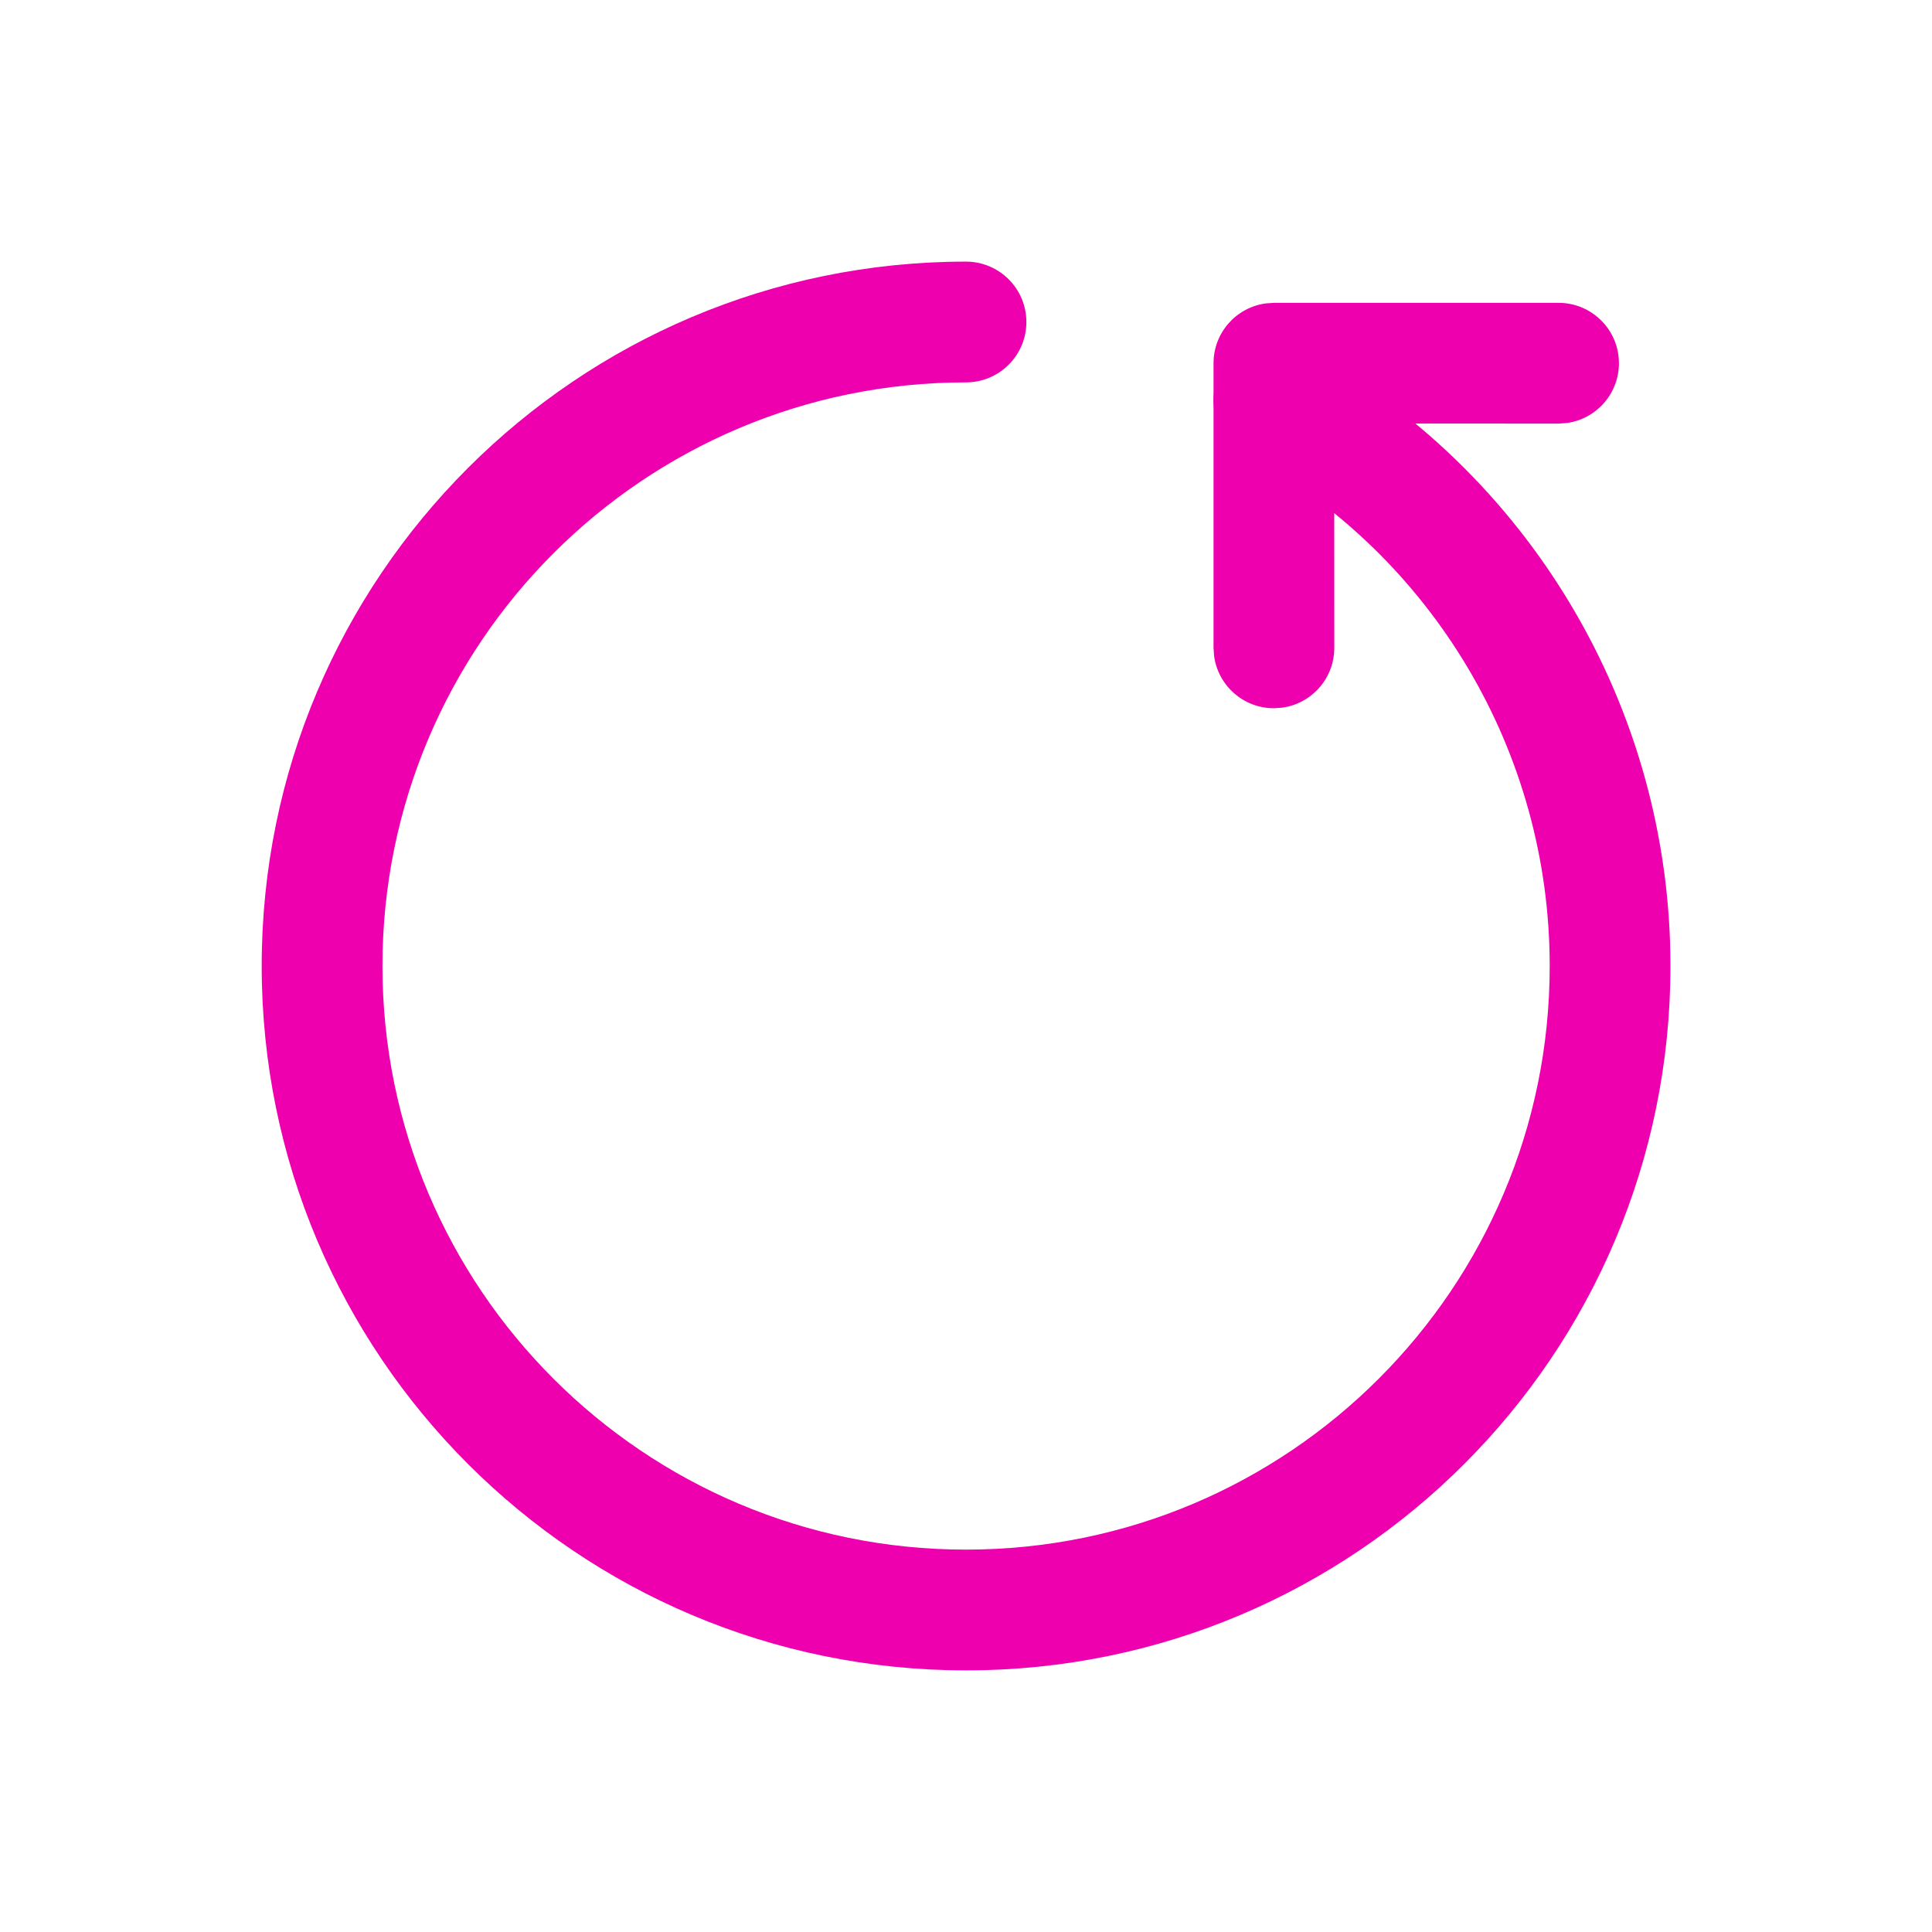
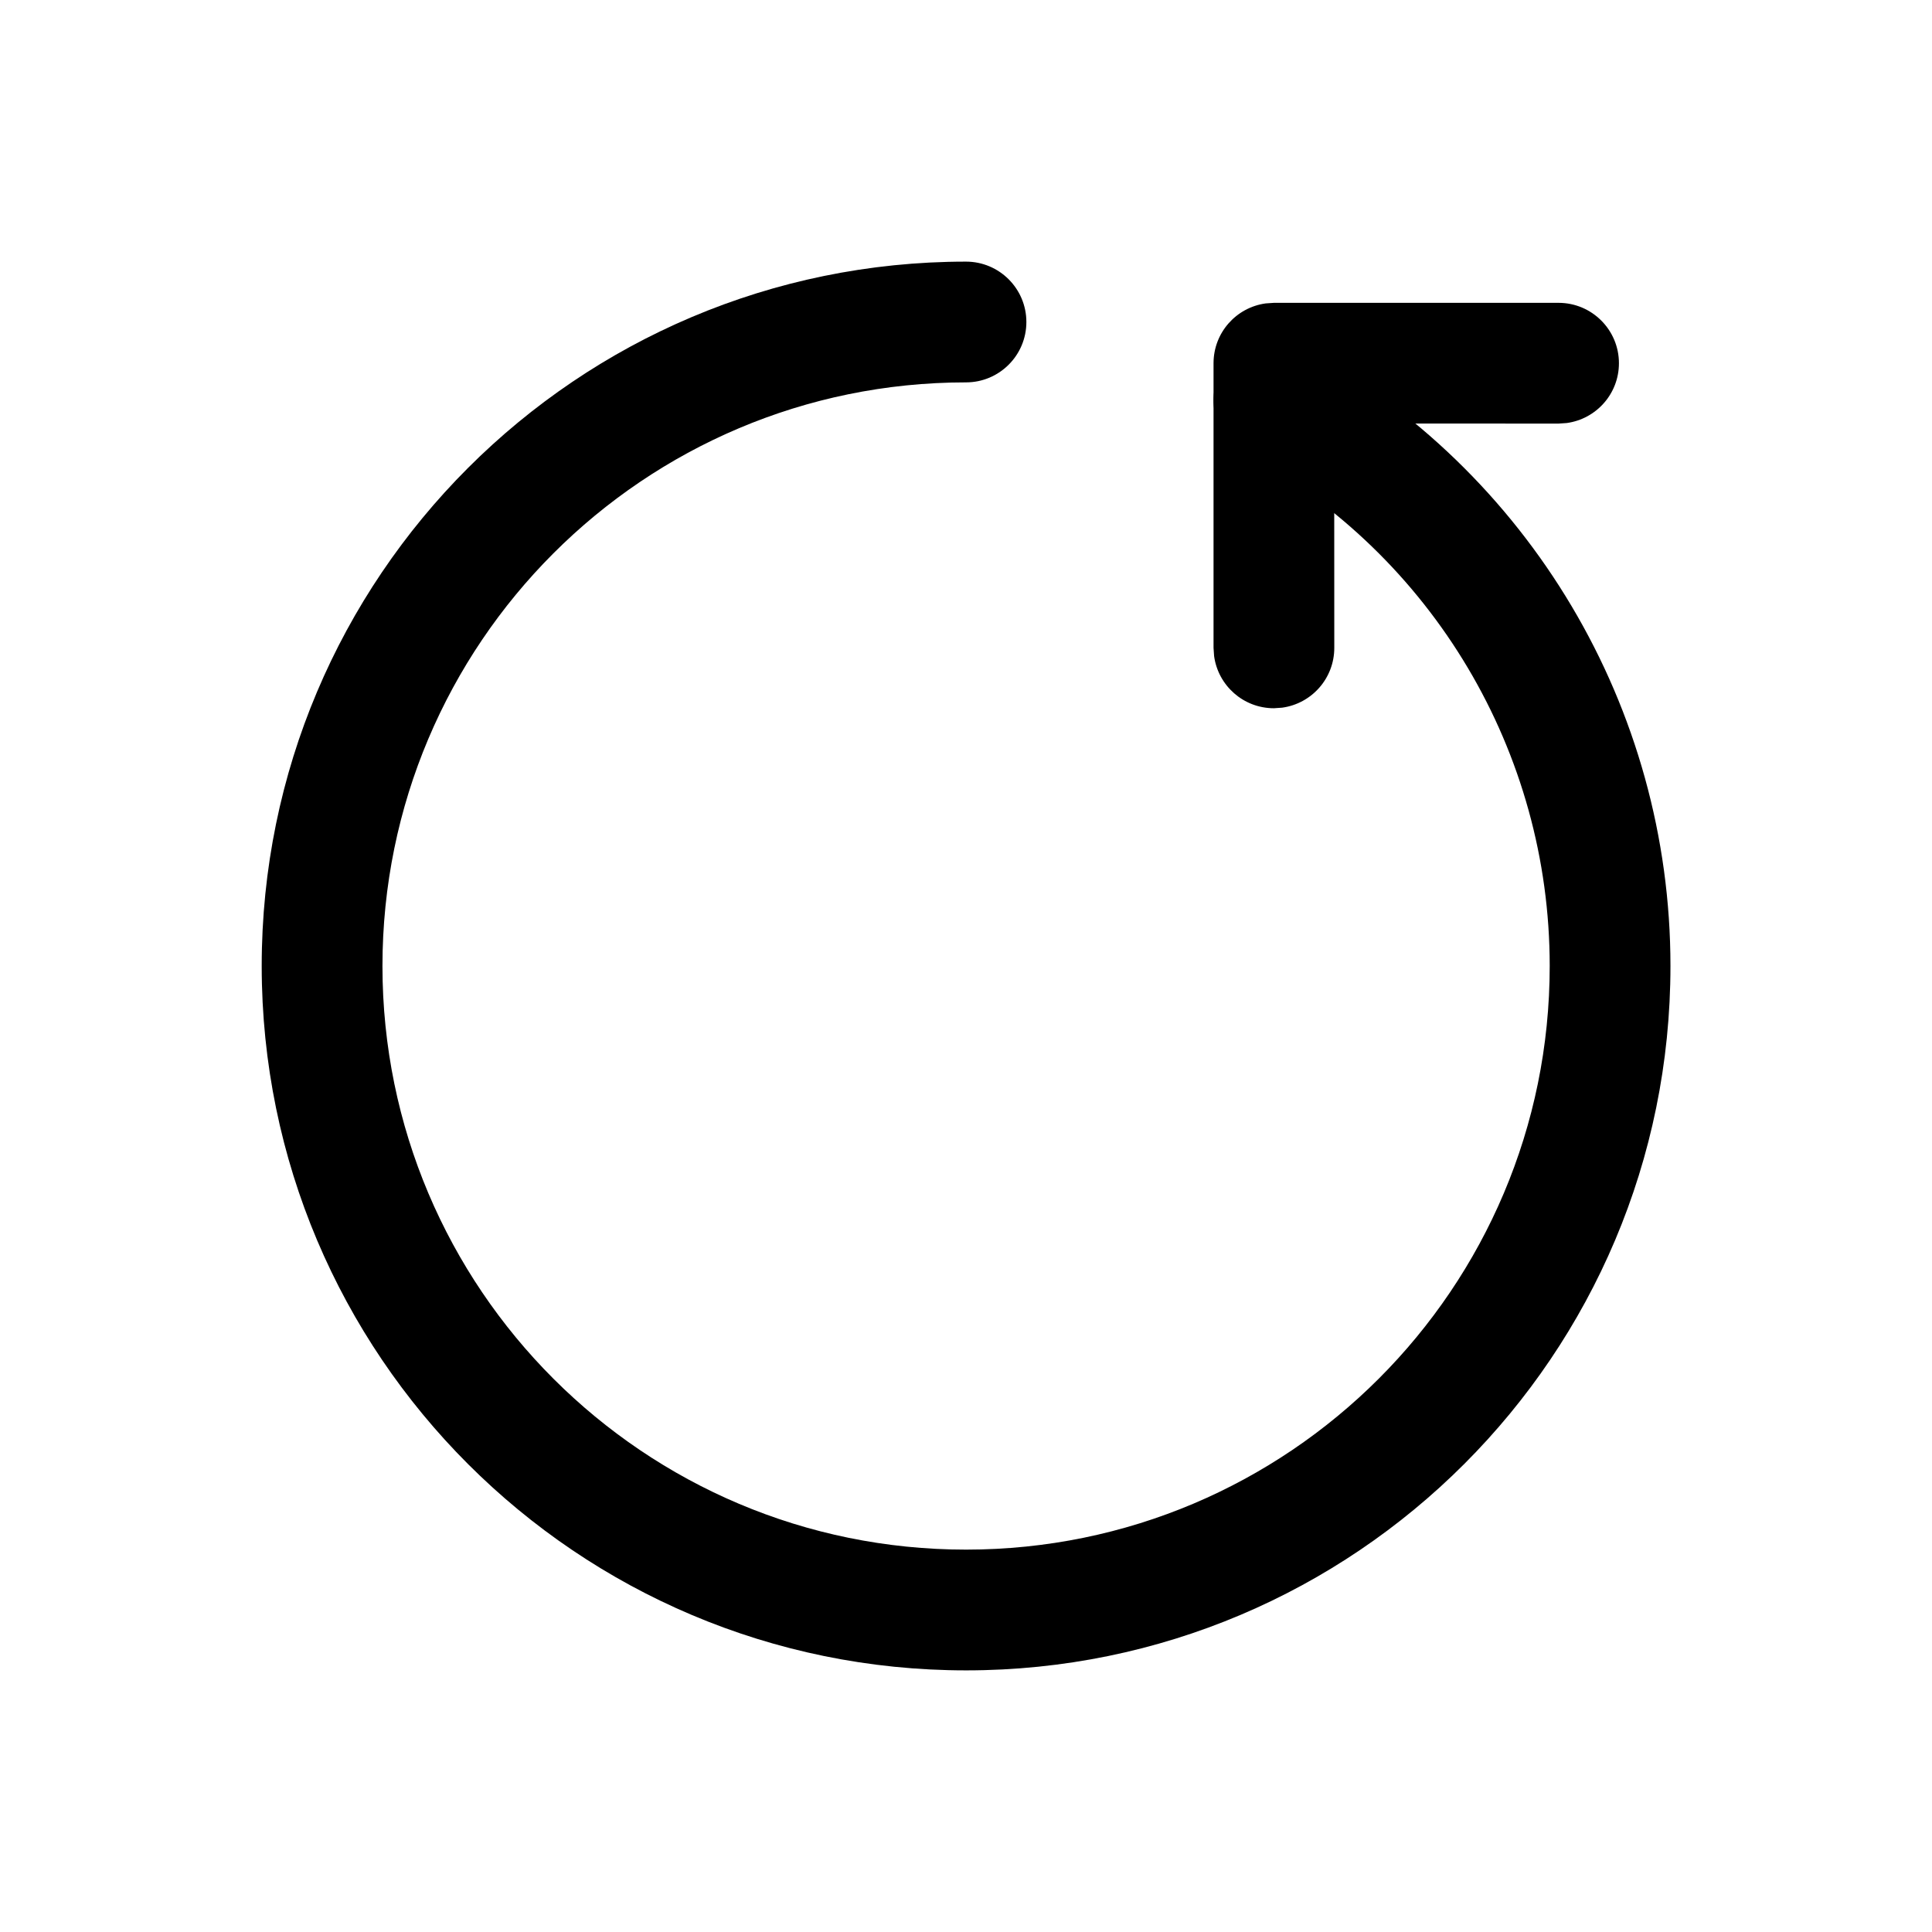
- <svg xmlns="http://www.w3.org/2000/svg" width="24" height="24" viewBox="0 0 24 24" fill="none">
-   <path d="M12 3.25C12.414 3.25 12.75 3.586 12.75 4C12.75 4.414 12.414 4.75 12 4.75C7.996 4.751 4.751 7.997 4.751 12.001C4.752 16.005 7.998 19.251 12.002 19.25C16.006 19.249 19.252 16.003 19.251 11.999C19.251 9.344 17.799 6.901 15.466 5.632C15.103 5.434 14.968 4.978 15.166 4.615C15.364 4.251 15.82 4.116 16.183 4.314C18.998 5.846 20.751 8.794 20.751 11.999C20.752 16.831 16.835 20.749 12.003 20.75C7.17 20.751 3.252 16.834 3.251 12.001C3.25 7.169 7.167 3.251 12 3.25Z" fill="#EE00AE" />
-   <path d="M19.361 3.762C19.775 3.762 20.111 4.098 20.111 4.512C20.111 4.892 19.829 5.205 19.463 5.255L19.361 5.262L16.574 5.261L16.575 8.048C16.575 8.428 16.293 8.741 15.927 8.791L15.825 8.798C15.445 8.798 15.132 8.516 15.082 8.15L15.075 8.048V4.512C15.075 4.132 15.357 3.819 15.723 3.769L15.825 3.762H19.361Z" fill="#EE00AE" />
+ <svg xmlns="http://www.w3.org/2000/svg" width="24" height="24" viewBox="0 0 24 24" fill="currentColor">
+   <path d="M12 3.25C12.414 3.25 12.75 3.586 12.75 4C12.75 4.414 12.414 4.75 12 4.75C7.996 4.751 4.751 7.997 4.751 12.001C4.752 16.005 7.998 19.251 12.002 19.25C16.006 19.249 19.252 16.003 19.251 11.999C19.251 9.344 17.799 6.901 15.466 5.632C15.103 5.434 14.968 4.978 15.166 4.615C15.364 4.251 15.82 4.116 16.183 4.314C18.998 5.846 20.751 8.794 20.751 11.999C20.752 16.831 16.835 20.749 12.003 20.75C7.17 20.751 3.252 16.834 3.251 12.001C3.25 7.169 7.167 3.251 12 3.25Z" fill="currentColor" />
+   <path d="M19.361 3.762C19.775 3.762 20.111 4.098 20.111 4.512C20.111 4.892 19.829 5.205 19.463 5.255L19.361 5.262L16.574 5.261L16.575 8.048C16.575 8.428 16.293 8.741 15.927 8.791L15.825 8.798C15.445 8.798 15.132 8.516 15.082 8.15L15.075 8.048V4.512C15.075 4.132 15.357 3.819 15.723 3.769L15.825 3.762H19.361Z" fill="currentColor" />
</svg>
